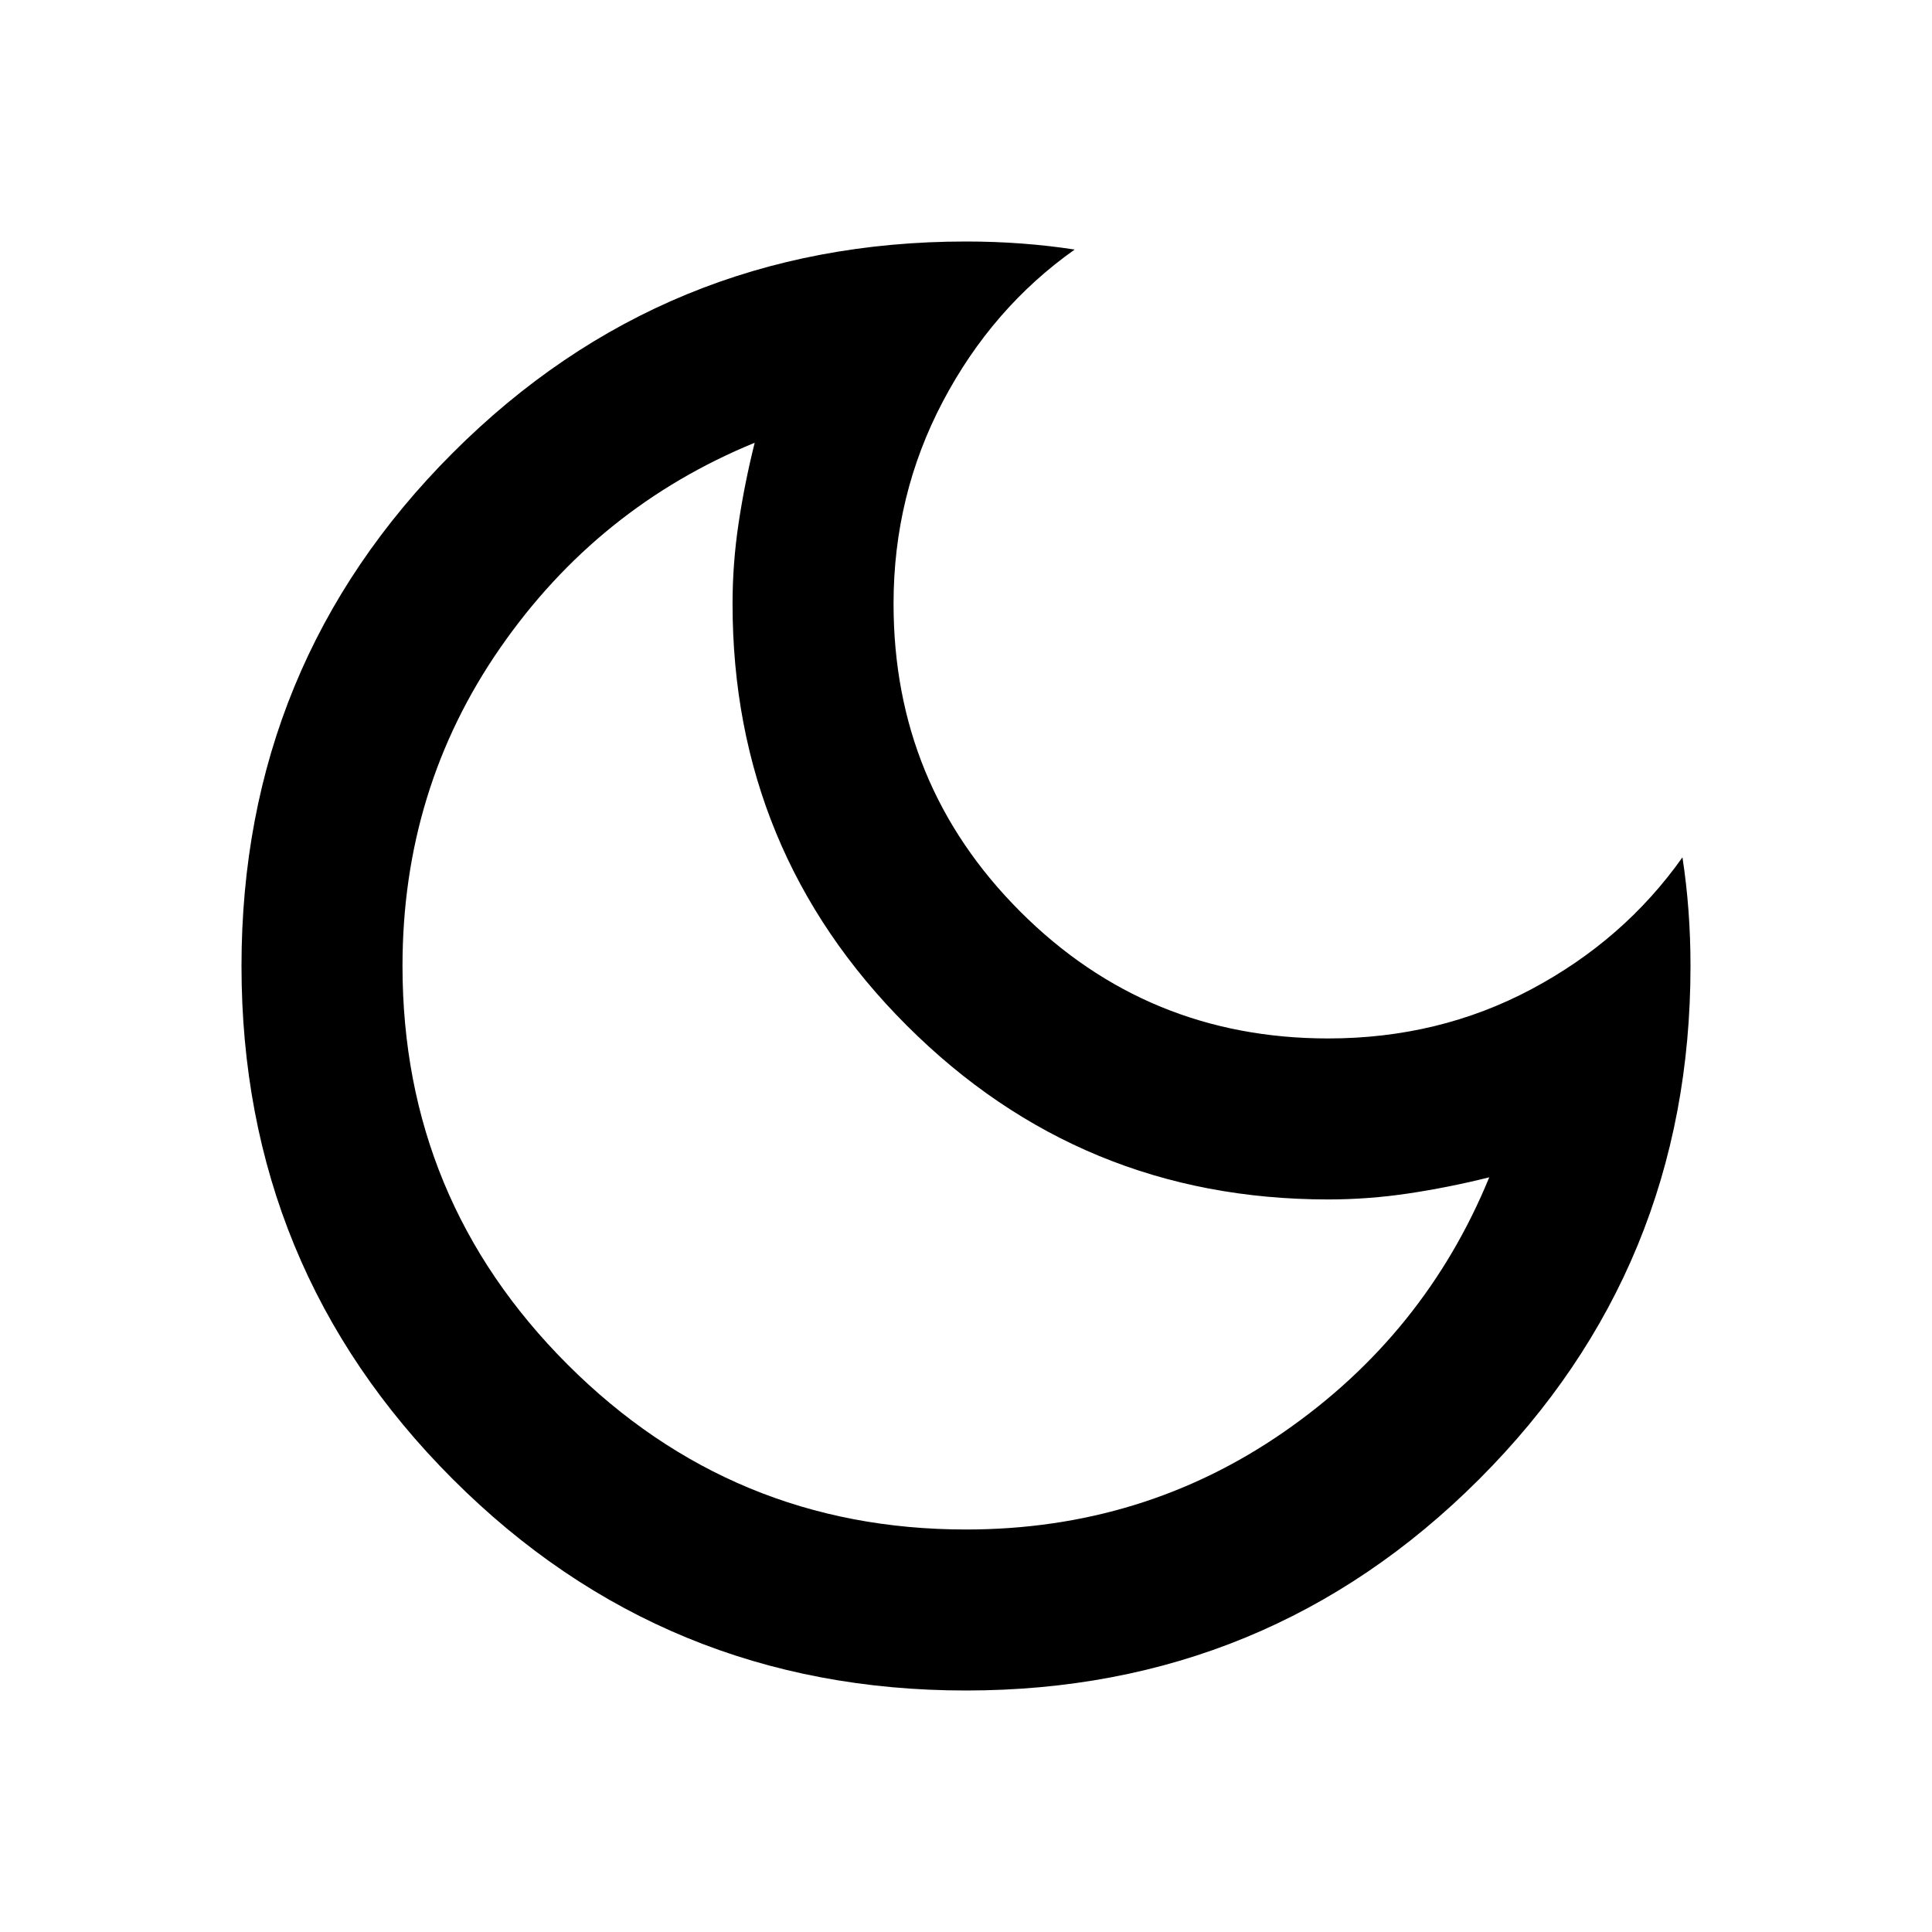
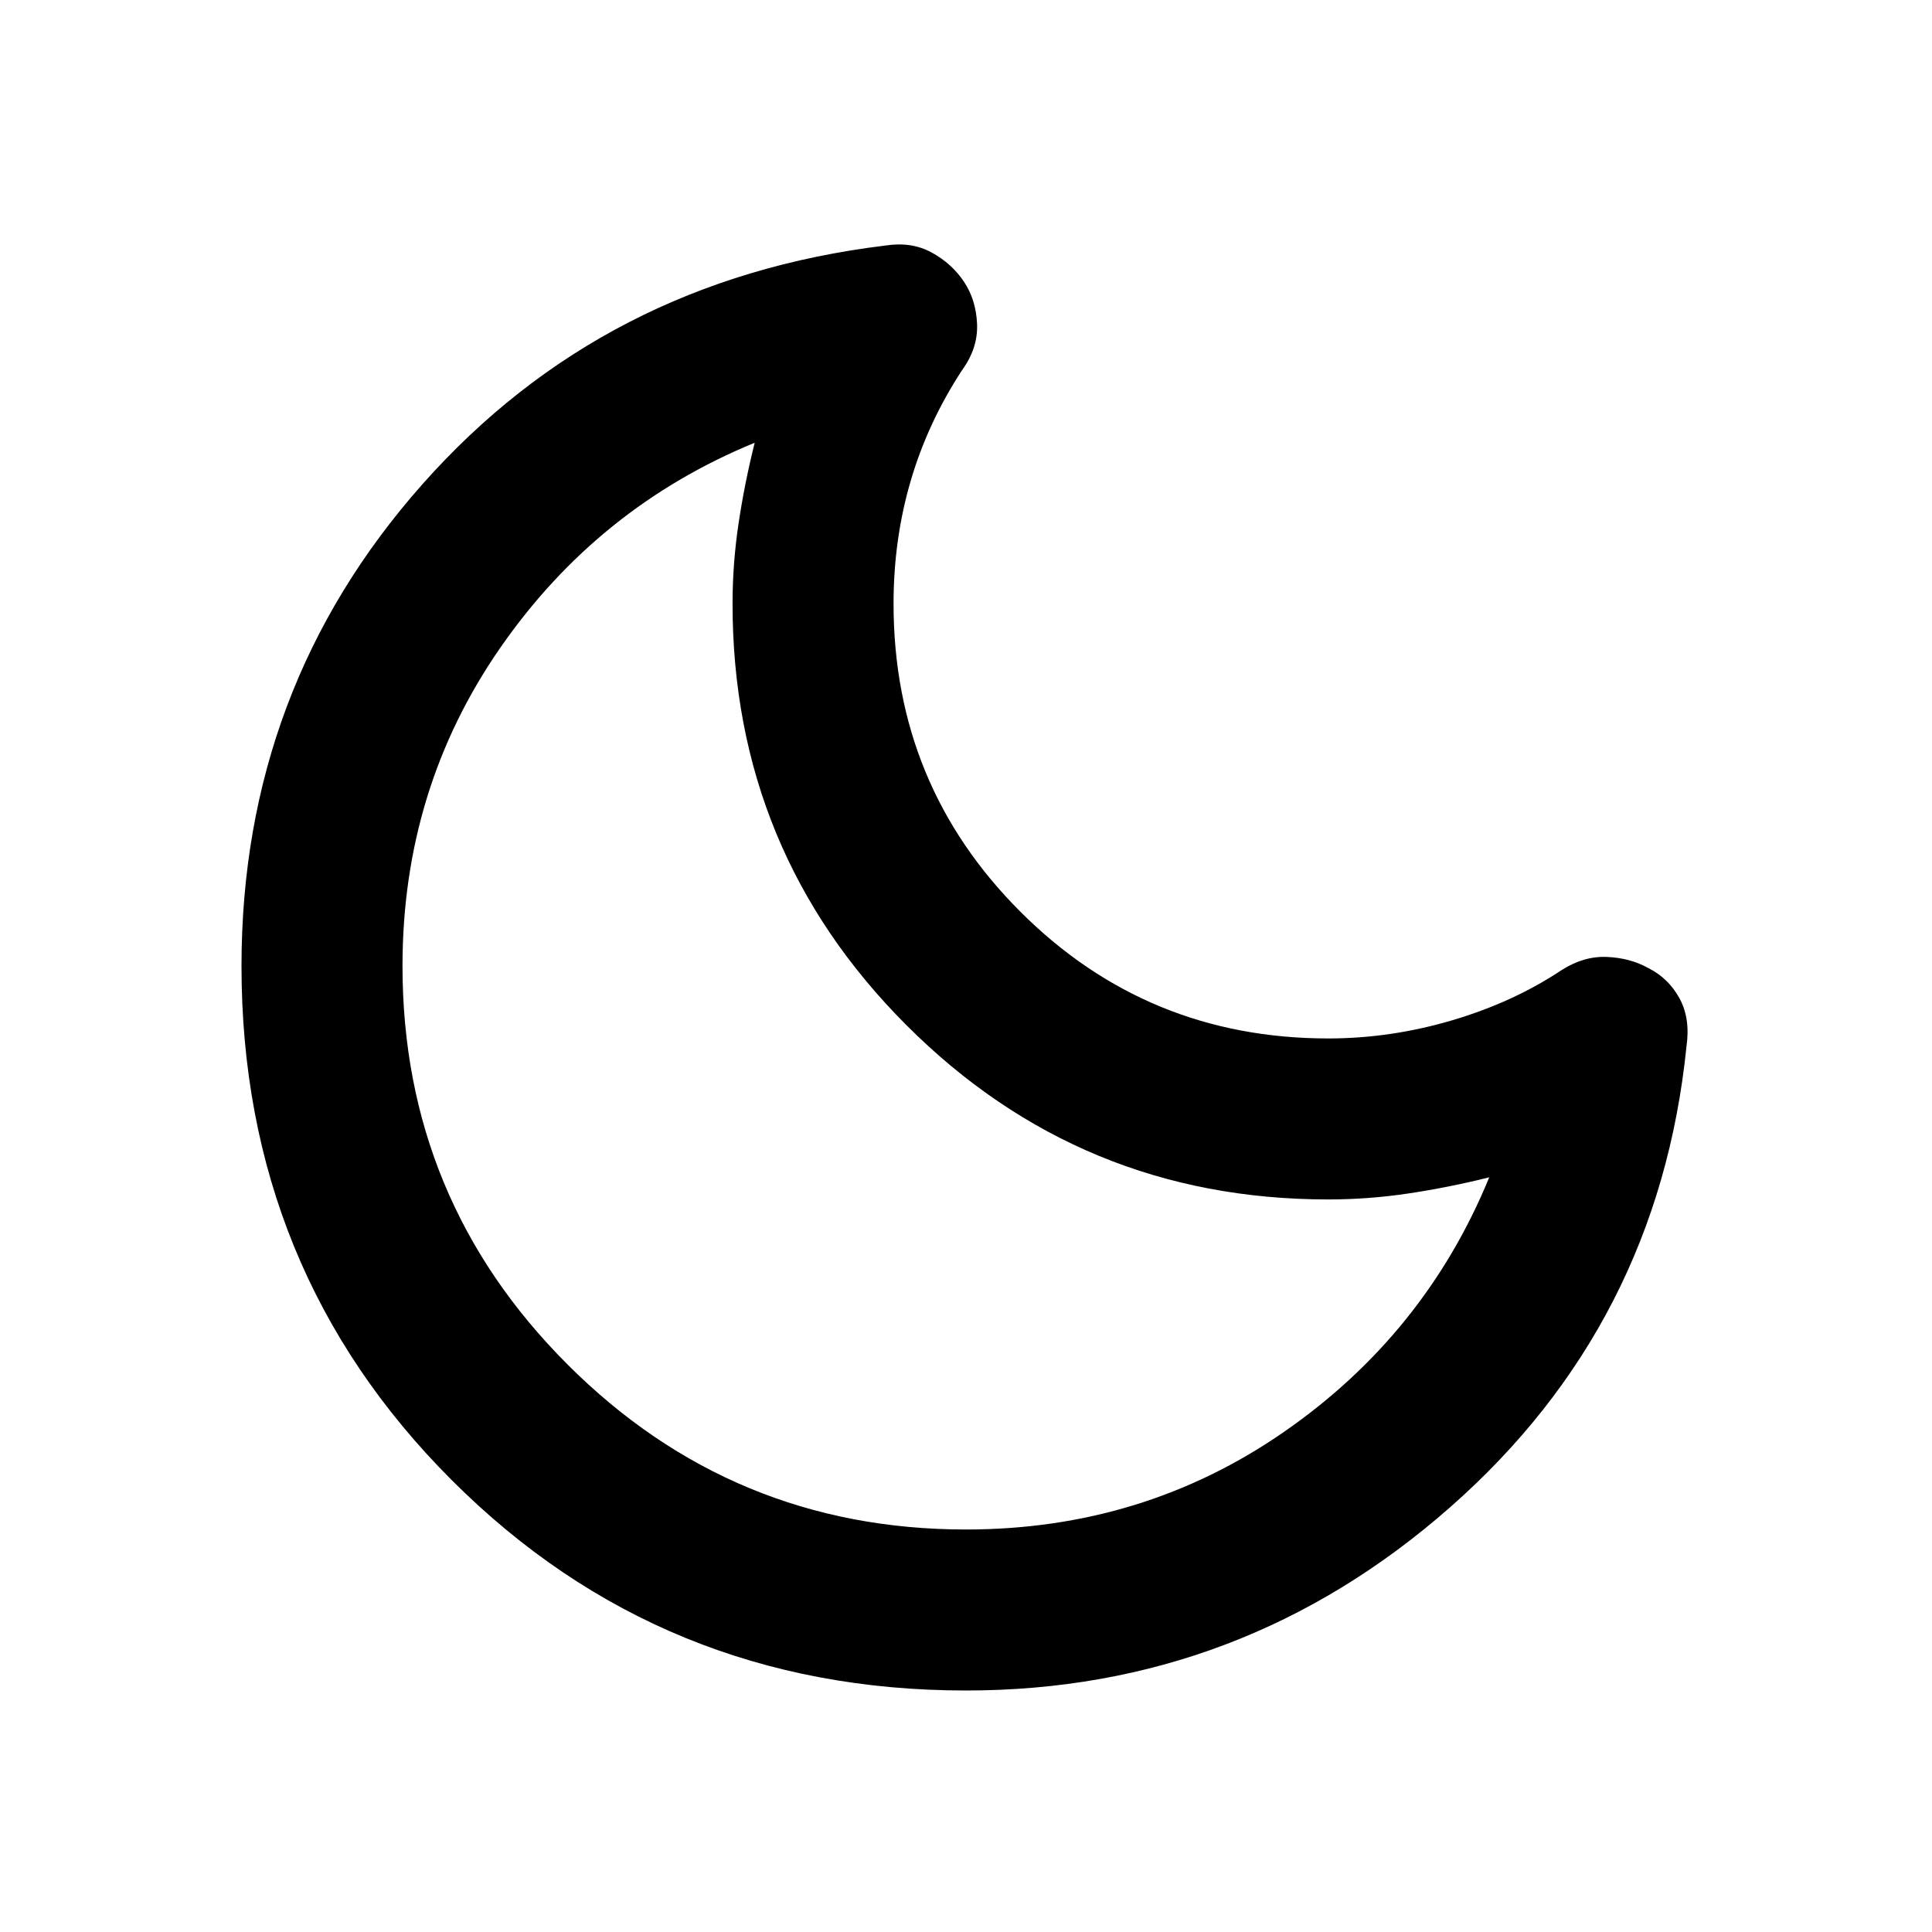
<svg xmlns="http://www.w3.org/2000/svg" height="24" viewBox="0 -960 960 960" width="24">
-   <path d="M480-120q-150 0-255-105T120-480q0-150 105-255t255-105q14 0 27.5 1t26.5 3q-41 29-65.5 75.5T444-660q0 90 63 153t153 63q55 0 101-24.5t75-65.5q2 13 3 26.5t1 27.5q0 150-105 255T480-120Zm0-80q88 0 158-48.5T740-375q-20 5-40 8t-40 3q-123 0-209.5-86.5T364-660q0-20 3-40t8-40q-78 32-126.5 102T200-480q0 116 82 198t198 82Zm-10-270Z" />
+   <path d="M480-120q-151 0-255.5-104.5T120-480q0-138 90-239.5T440-838q13-2 23 3.5t16 14.5q6 9 6.5 21t-7.5 23q-17 26-25.5 55t-8.5 61q0 90 63 153t153 63q31 0 61.5-9t54.5-25q11-7 22.5-6.5T819-479q10 5 15.5 15t3.5 24q-14 138-117.5 229T480-120Zm0-80q88 0 158-48.5T740-375q-20 5-40 8t-40 3q-123 0-209.5-86.5T364-660q0-20 3-40t8-40q-78 32-126.5 102T200-480q0 116 82 198t198 82Zm-10-270Z" />
</svg>
